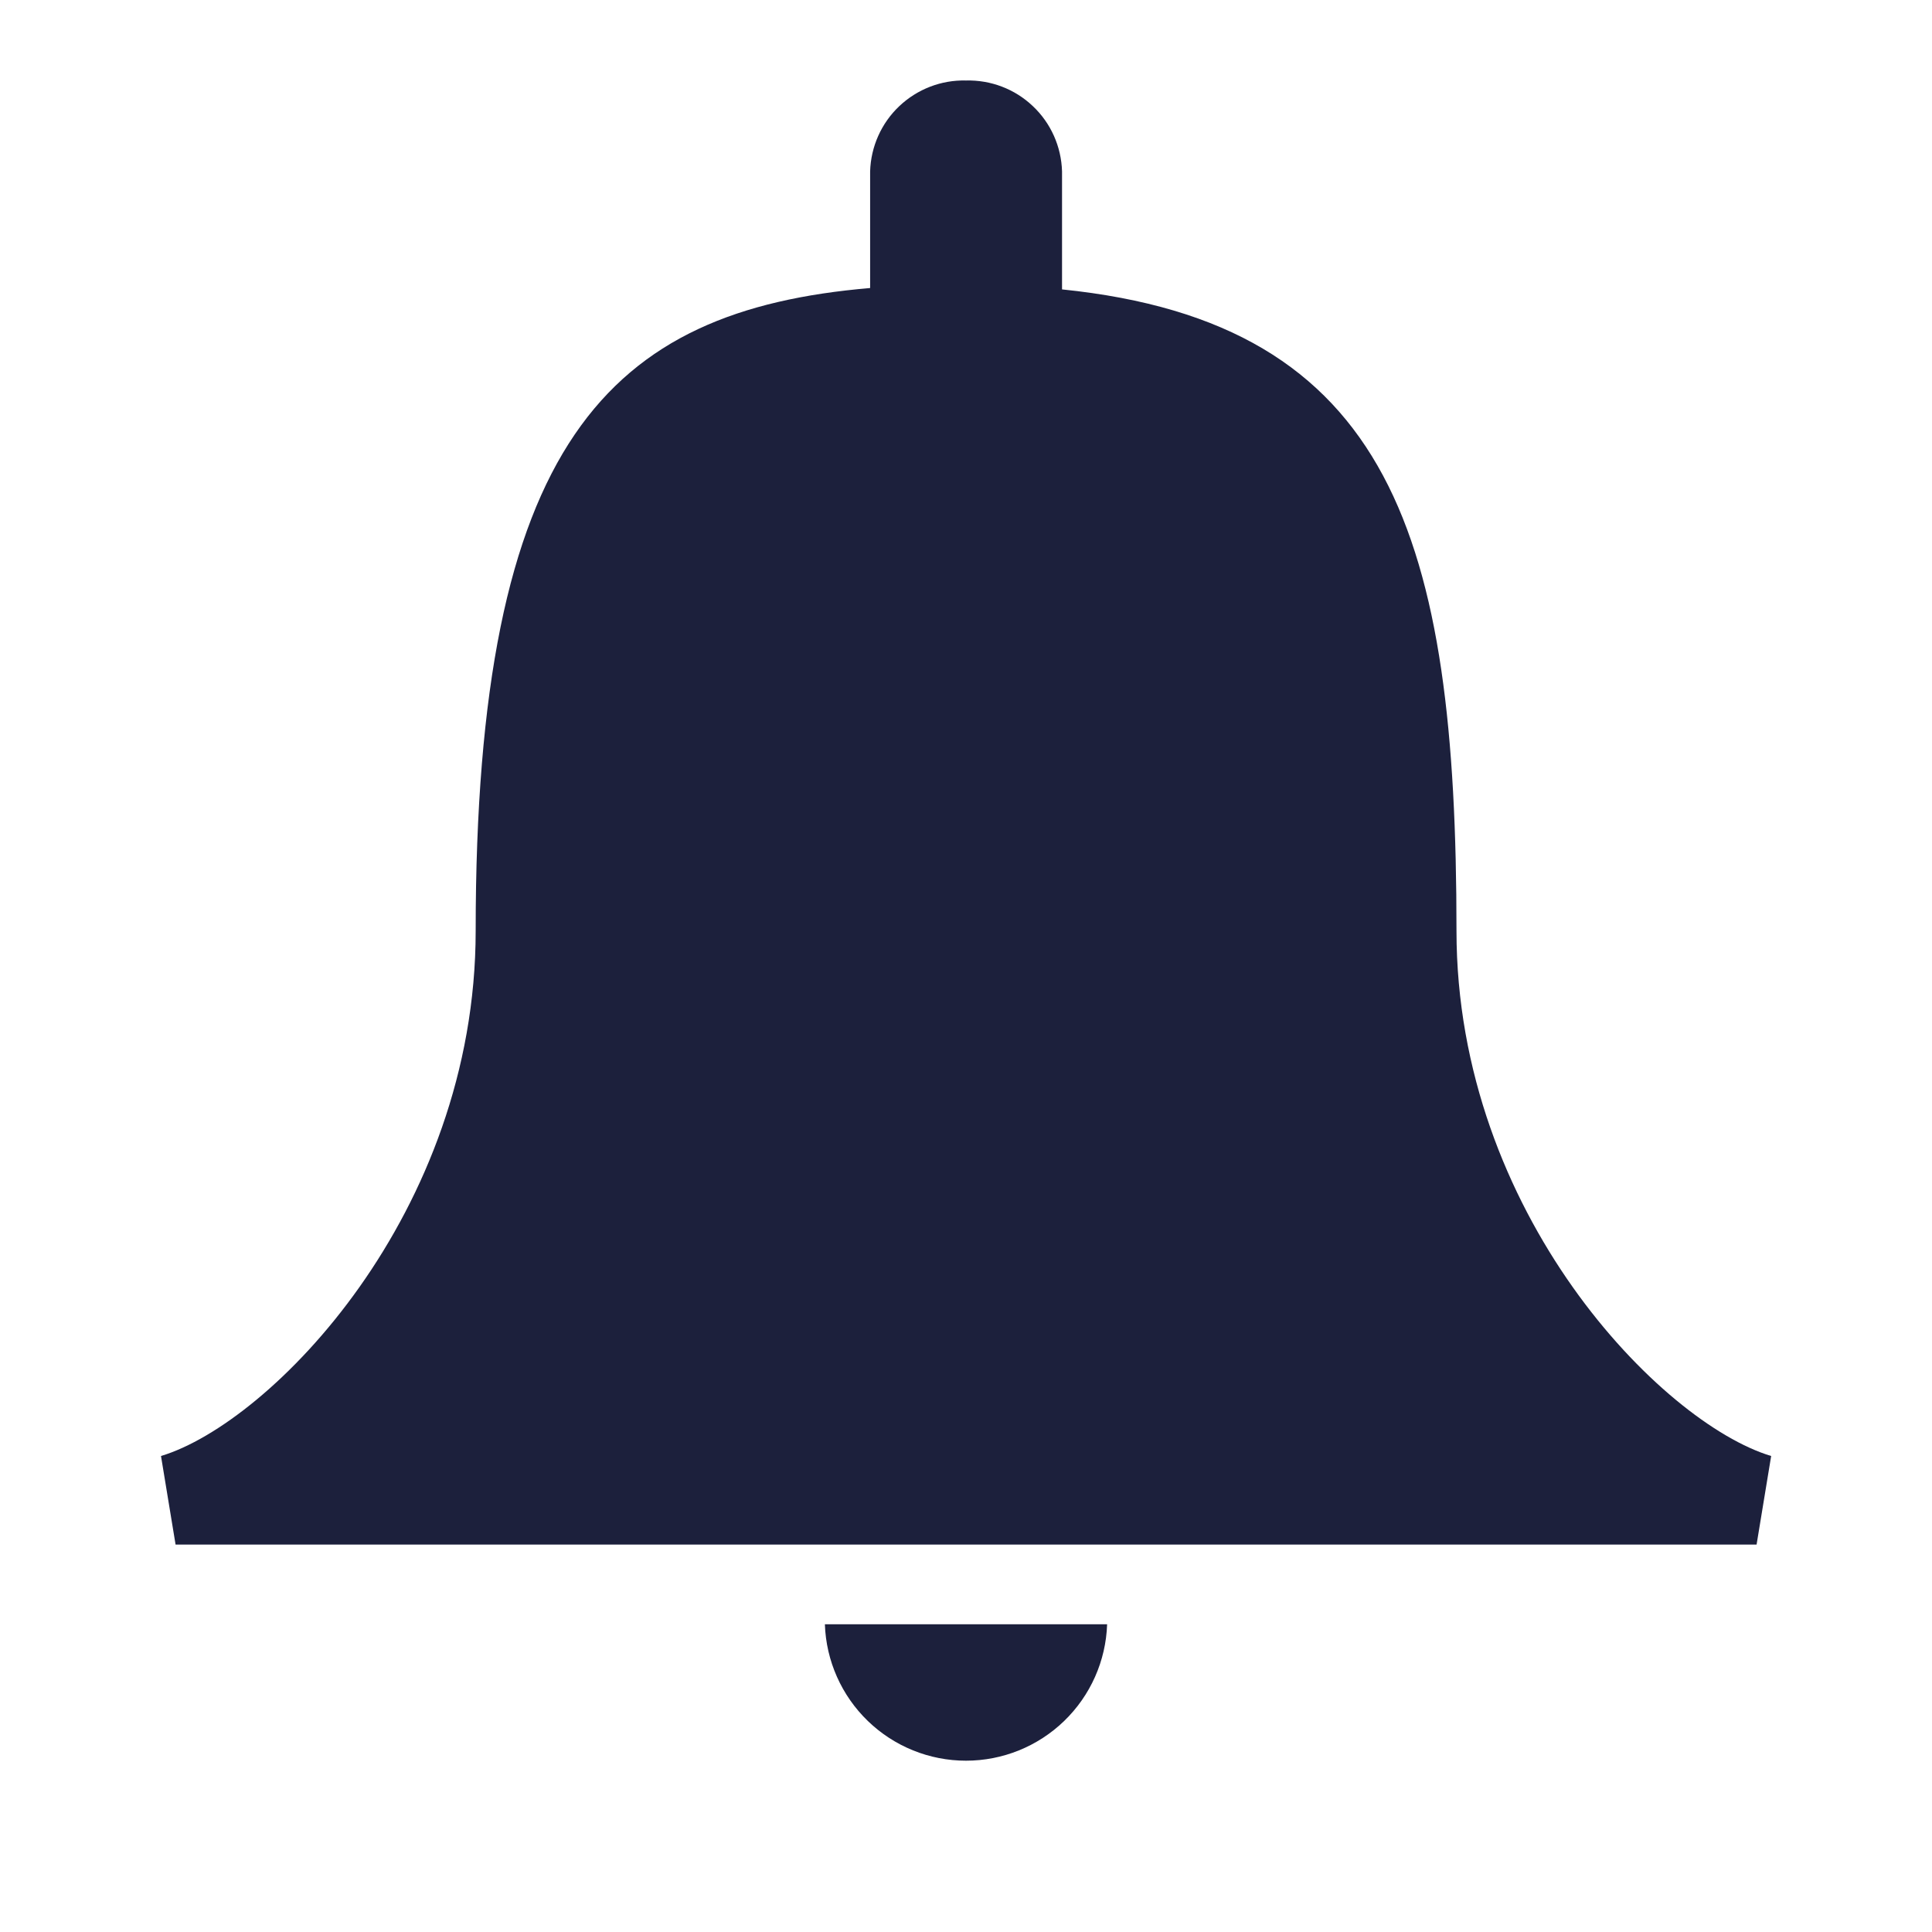
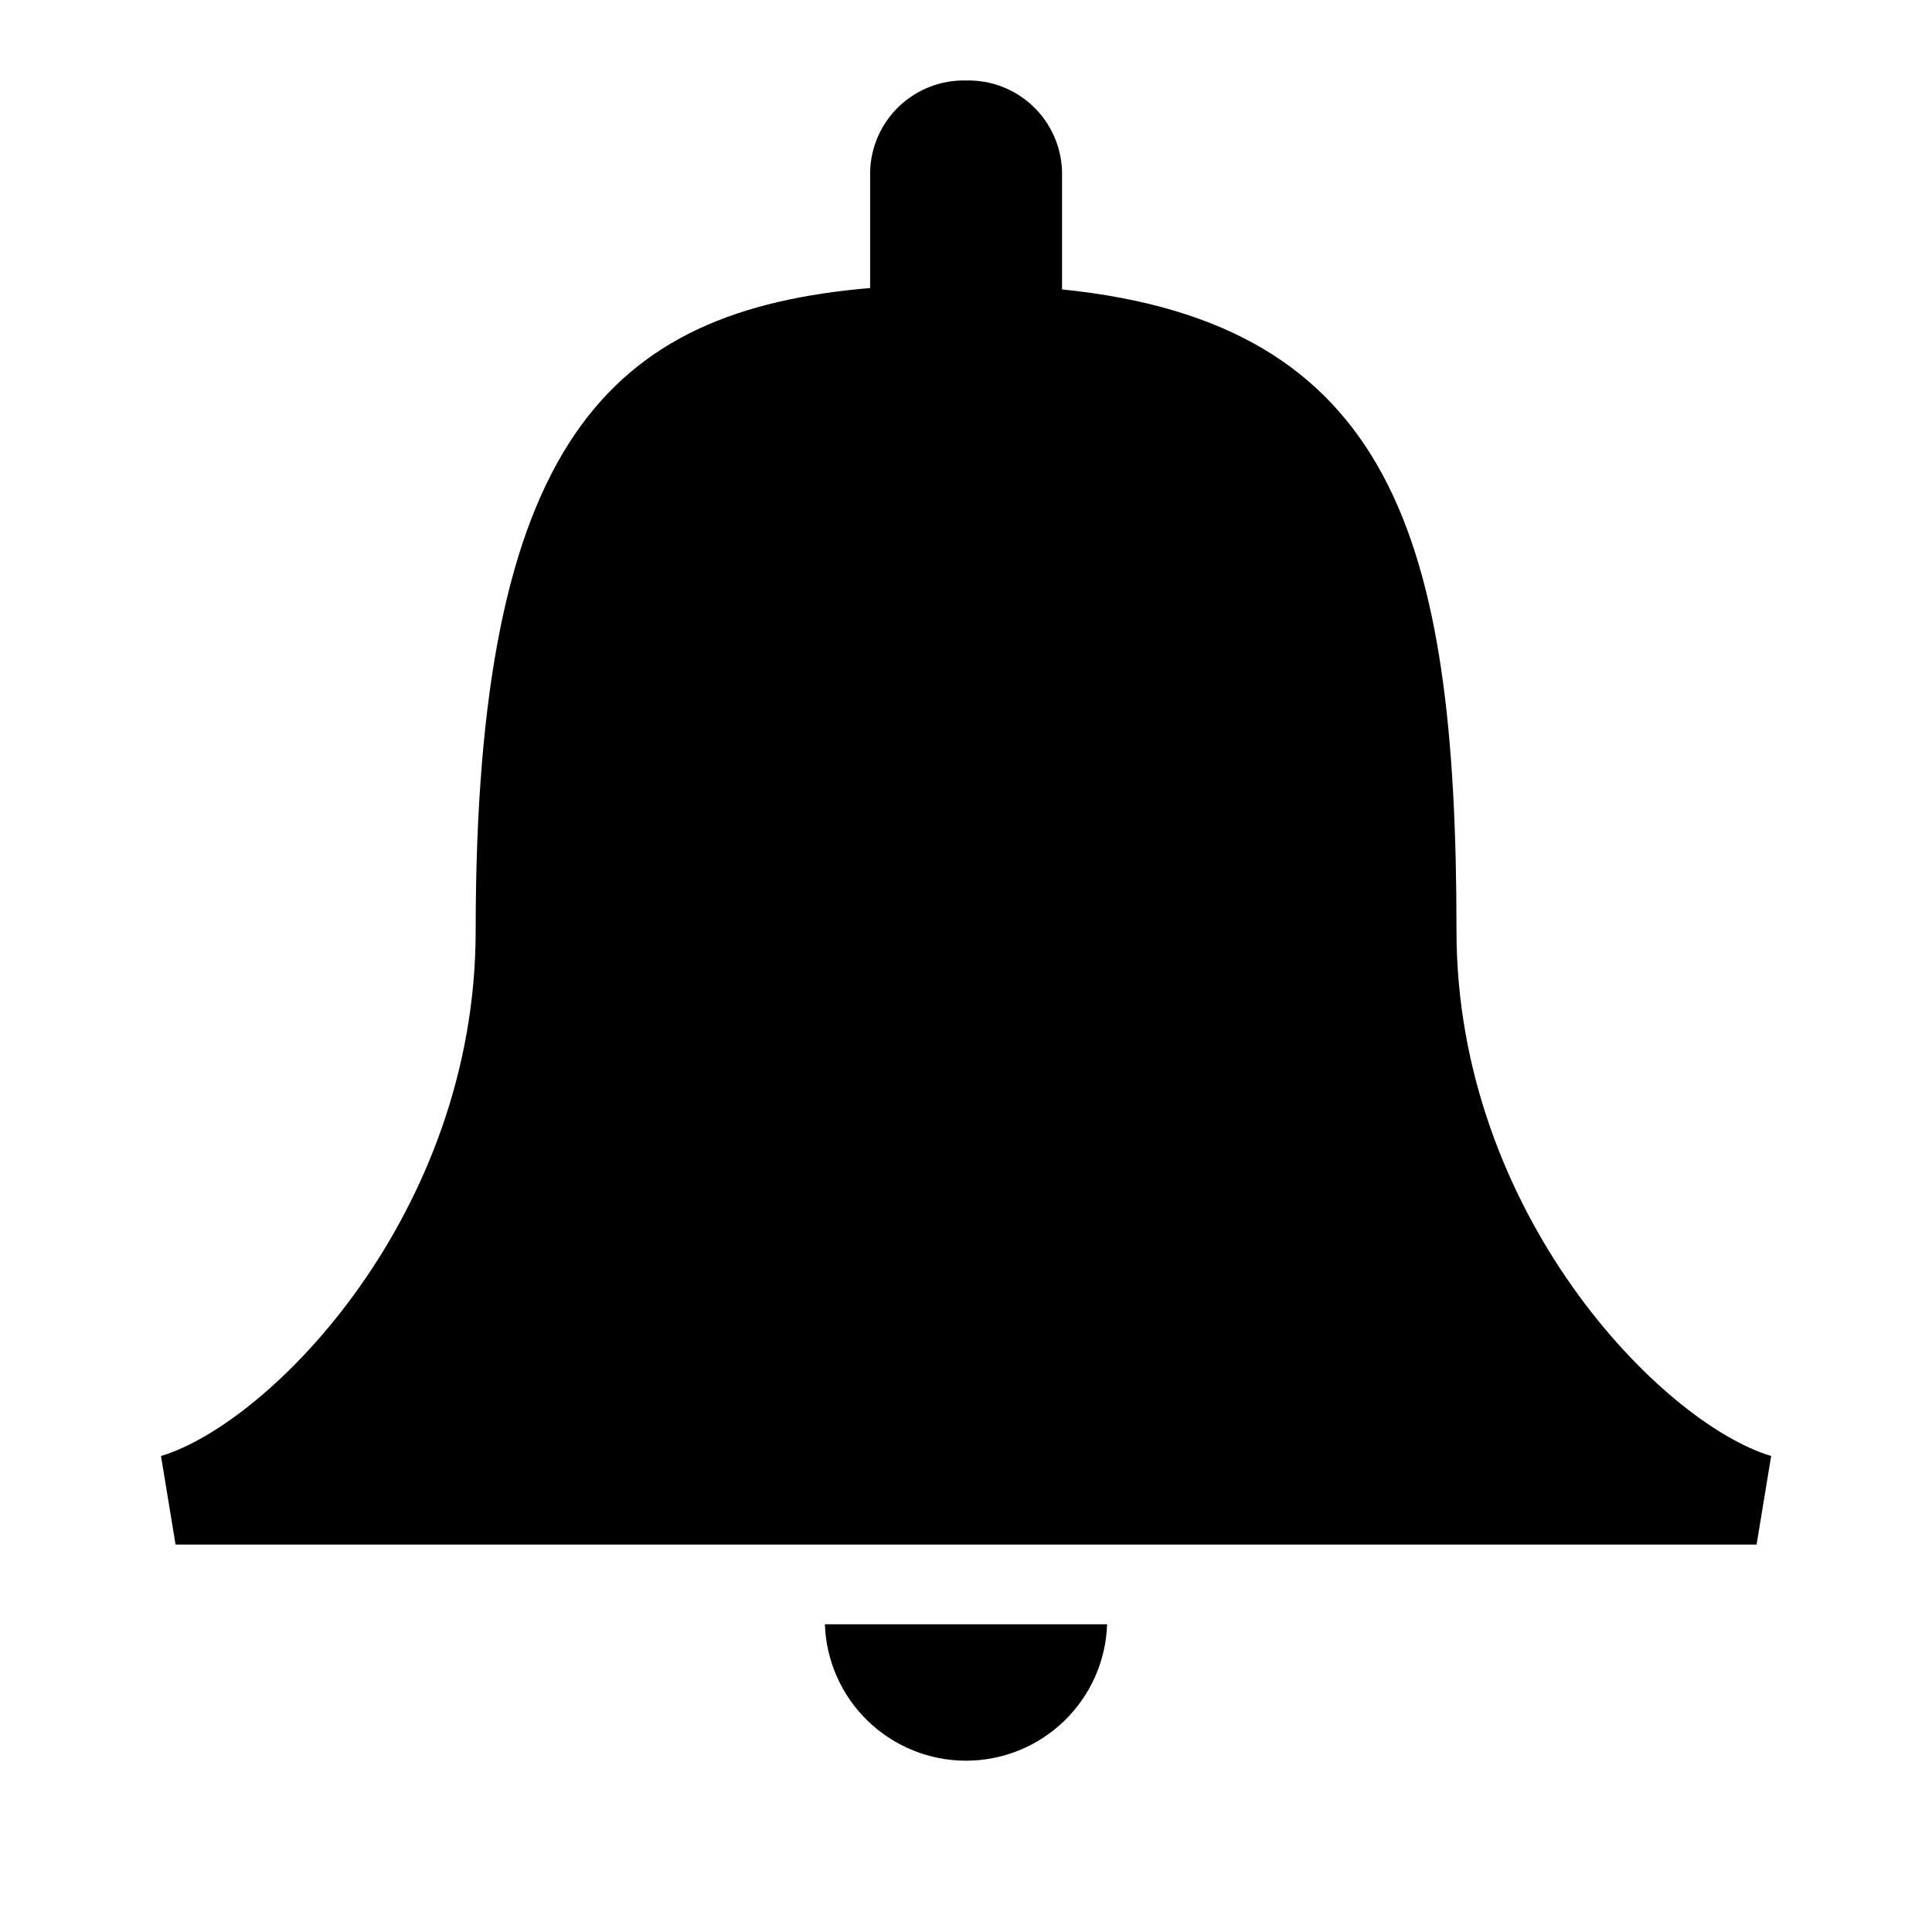
<svg xmlns="http://www.w3.org/2000/svg" width="24" height="24" viewBox="0 0 24 24" fill="none">
-   <mask id="mask0" mask-type="alpha" maskUnits="userSpaceOnUse" x="2" y="0" width="21" height="22">
-     <path fill-rule="evenodd" clip-rule="evenodd" d="M13.753 20.177C13.738 20.632 13.546 21.063 13.219 21.379C12.892 21.695 12.455 21.872 12 21.872C11.545 21.872 11.108 21.695 10.781 21.379C10.454 21.063 10.262 20.632 10.247 20.177H13.753ZM12 1C12.308 0.992 12.607 1.106 12.83 1.318C13.054 1.529 13.184 1.821 13.193 2.129V3.587C13.193 3.587 13.193 3.593 13.193 3.595C17.293 4.014 18.093 6.687 18.093 11.563C18.093 15.074 20.639 17.677 22.002 18.087L21.821 19.187H2.181L2 18.087C3.364 17.676 5.909 15.074 5.909 11.563C5.909 5.49 7.557 3.855 10.809 3.578V2.129C10.818 1.822 10.948 1.53 11.171 1.319C11.395 1.107 11.693 0.992 12 1Z" fill="#1C203C" />
-   </mask>
-   <g mask="url(#mask0)">
-     <rect width="24" height="24" fill="#1C203C" />
-   </g>
+   <path fill-rule="evenodd" clip-rule="evenodd" d="M13.753 20.177C13.738 20.632 13.546 21.063 13.219 21.379C12.892 21.695 12.455 21.872 12 21.872C11.545 21.872 11.108 21.695 10.781 21.379C10.454 21.063 10.262 20.632 10.247 20.177H13.753ZM12 1C12.308 0.992 12.607 1.106 12.83 1.318C13.054 1.529 13.184 1.821 13.193 2.129V3.587C13.193 3.587 13.193 3.593 13.193 3.595C17.293 4.014 18.093 6.687 18.093 11.563C18.093 15.074 20.639 17.677 22.002 18.087L21.821 19.187H2.181L2 18.087C3.364 17.676 5.909 15.074 5.909 11.563C5.909 5.49 7.557 3.855 10.809 3.578V2.129C10.818 1.822 10.948 1.53 11.171 1.319C11.395 1.107 11.693 0.992 12 1Z" fill="black" />
</svg>
